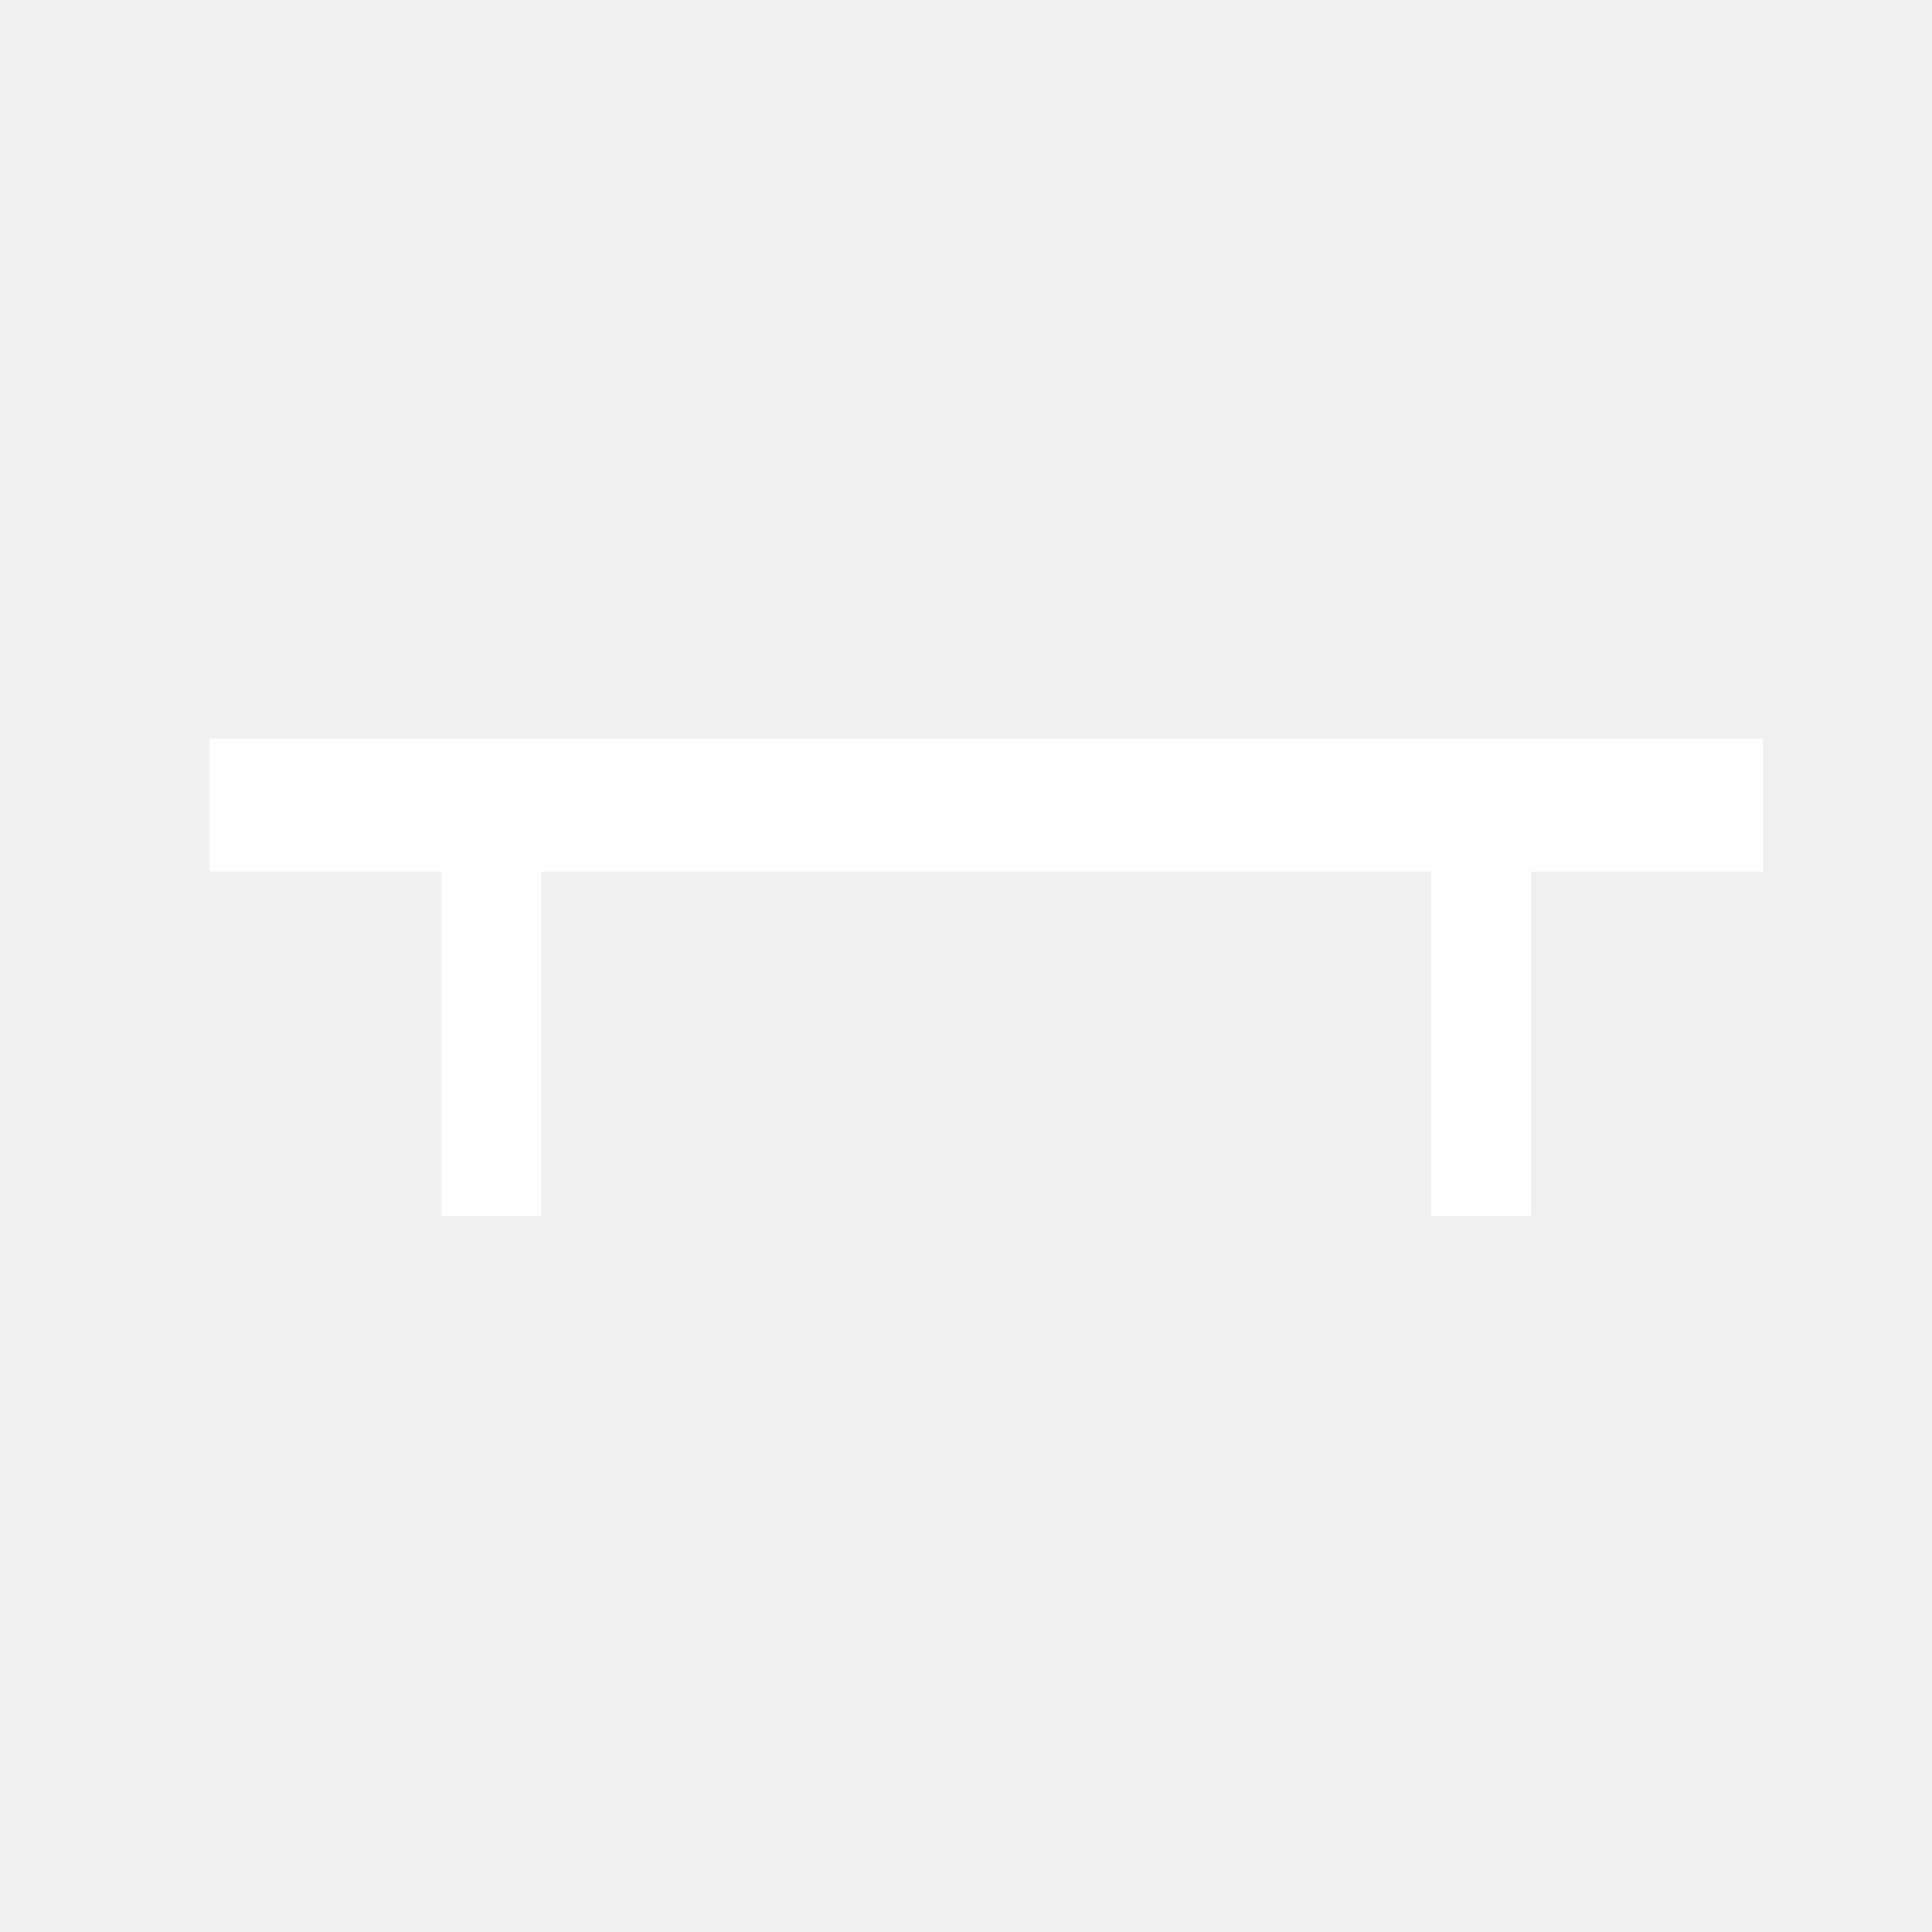
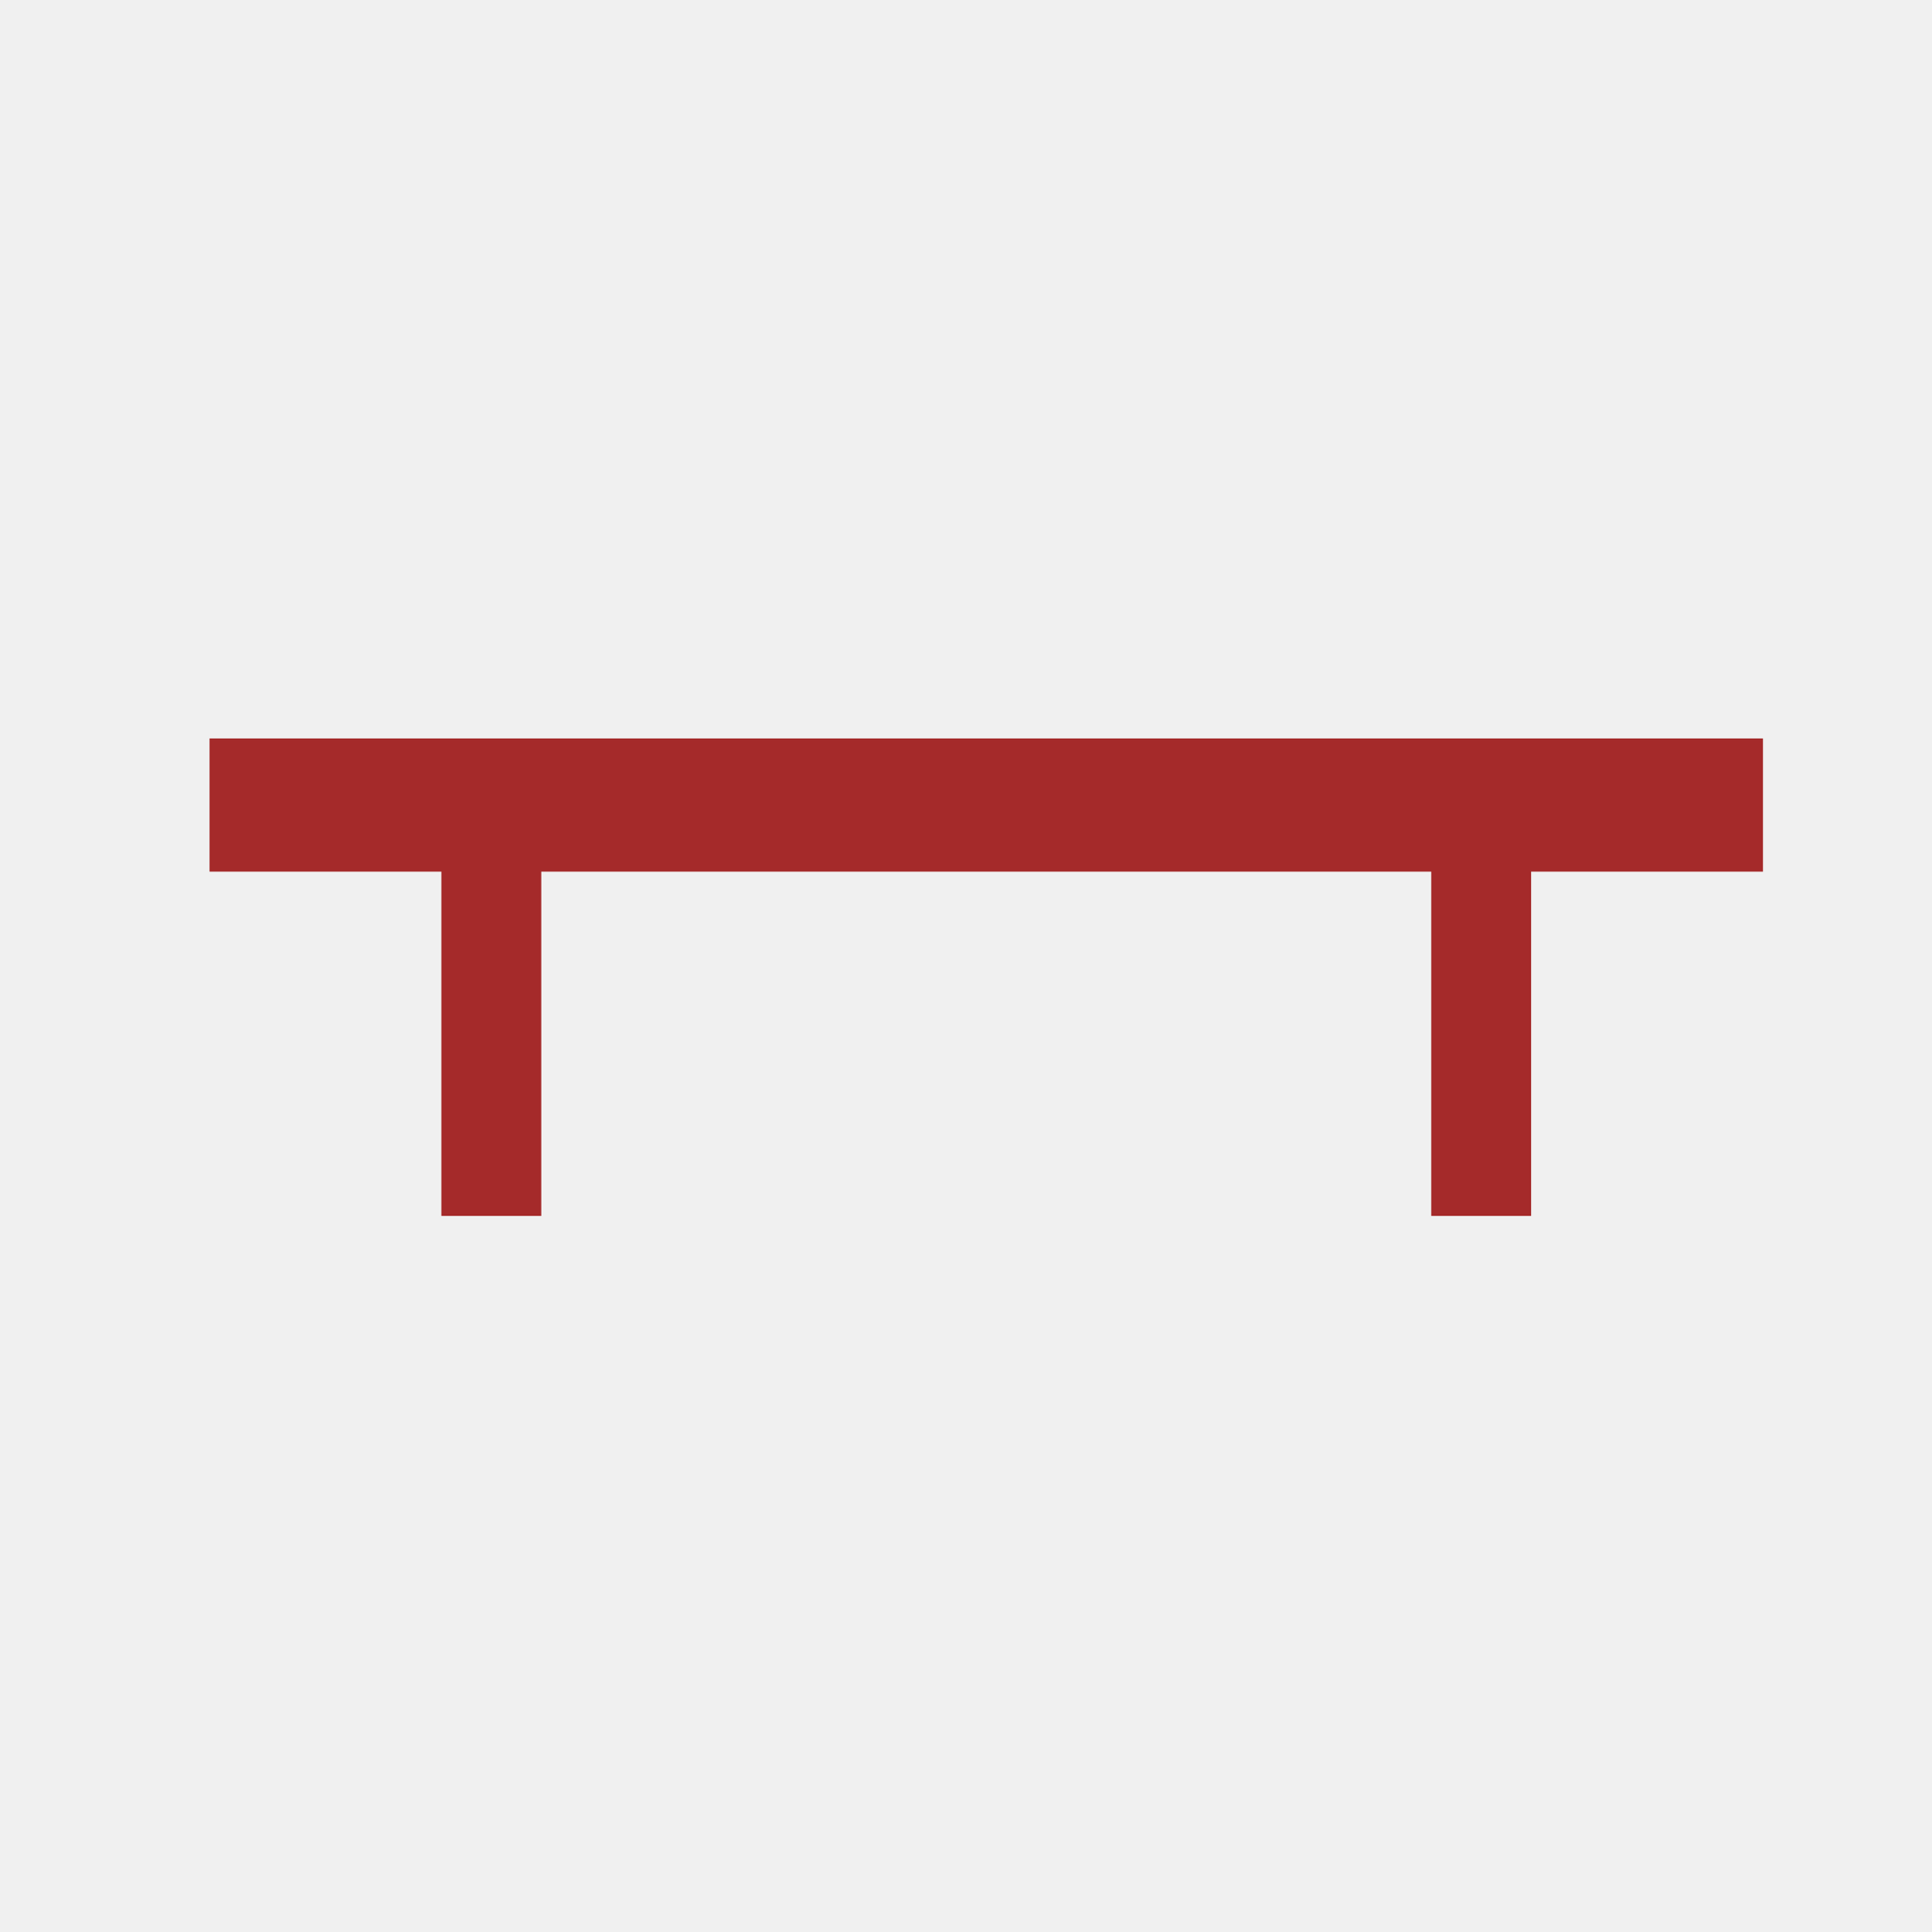
<svg xmlns="http://www.w3.org/2000/svg" enable-background="new 0 0 580 580" height="580" viewBox="0 0 580 580" width="580">
-   <path d="m529.47 221.775h-466.541v40h69.628v103.399h30v-103.399h267.284v103.399h30v-103.399h69.629z" fill="#ffffff" fill-opacity="1" stroke="rgba(35,35,35,1.0)" stroke-opacity="1" stroke-width="0.0" />
+   <path d="m529.47 221.775h-466.541v40h69.628v103.399h30v-103.399h267.284v103.399h30v-103.399h69.629z" fill="#A52A2A" fill-opacity="1" stroke="rgba(35,35,35,1.0)" stroke-opacity="1" stroke-width="0.0" />
</svg>
